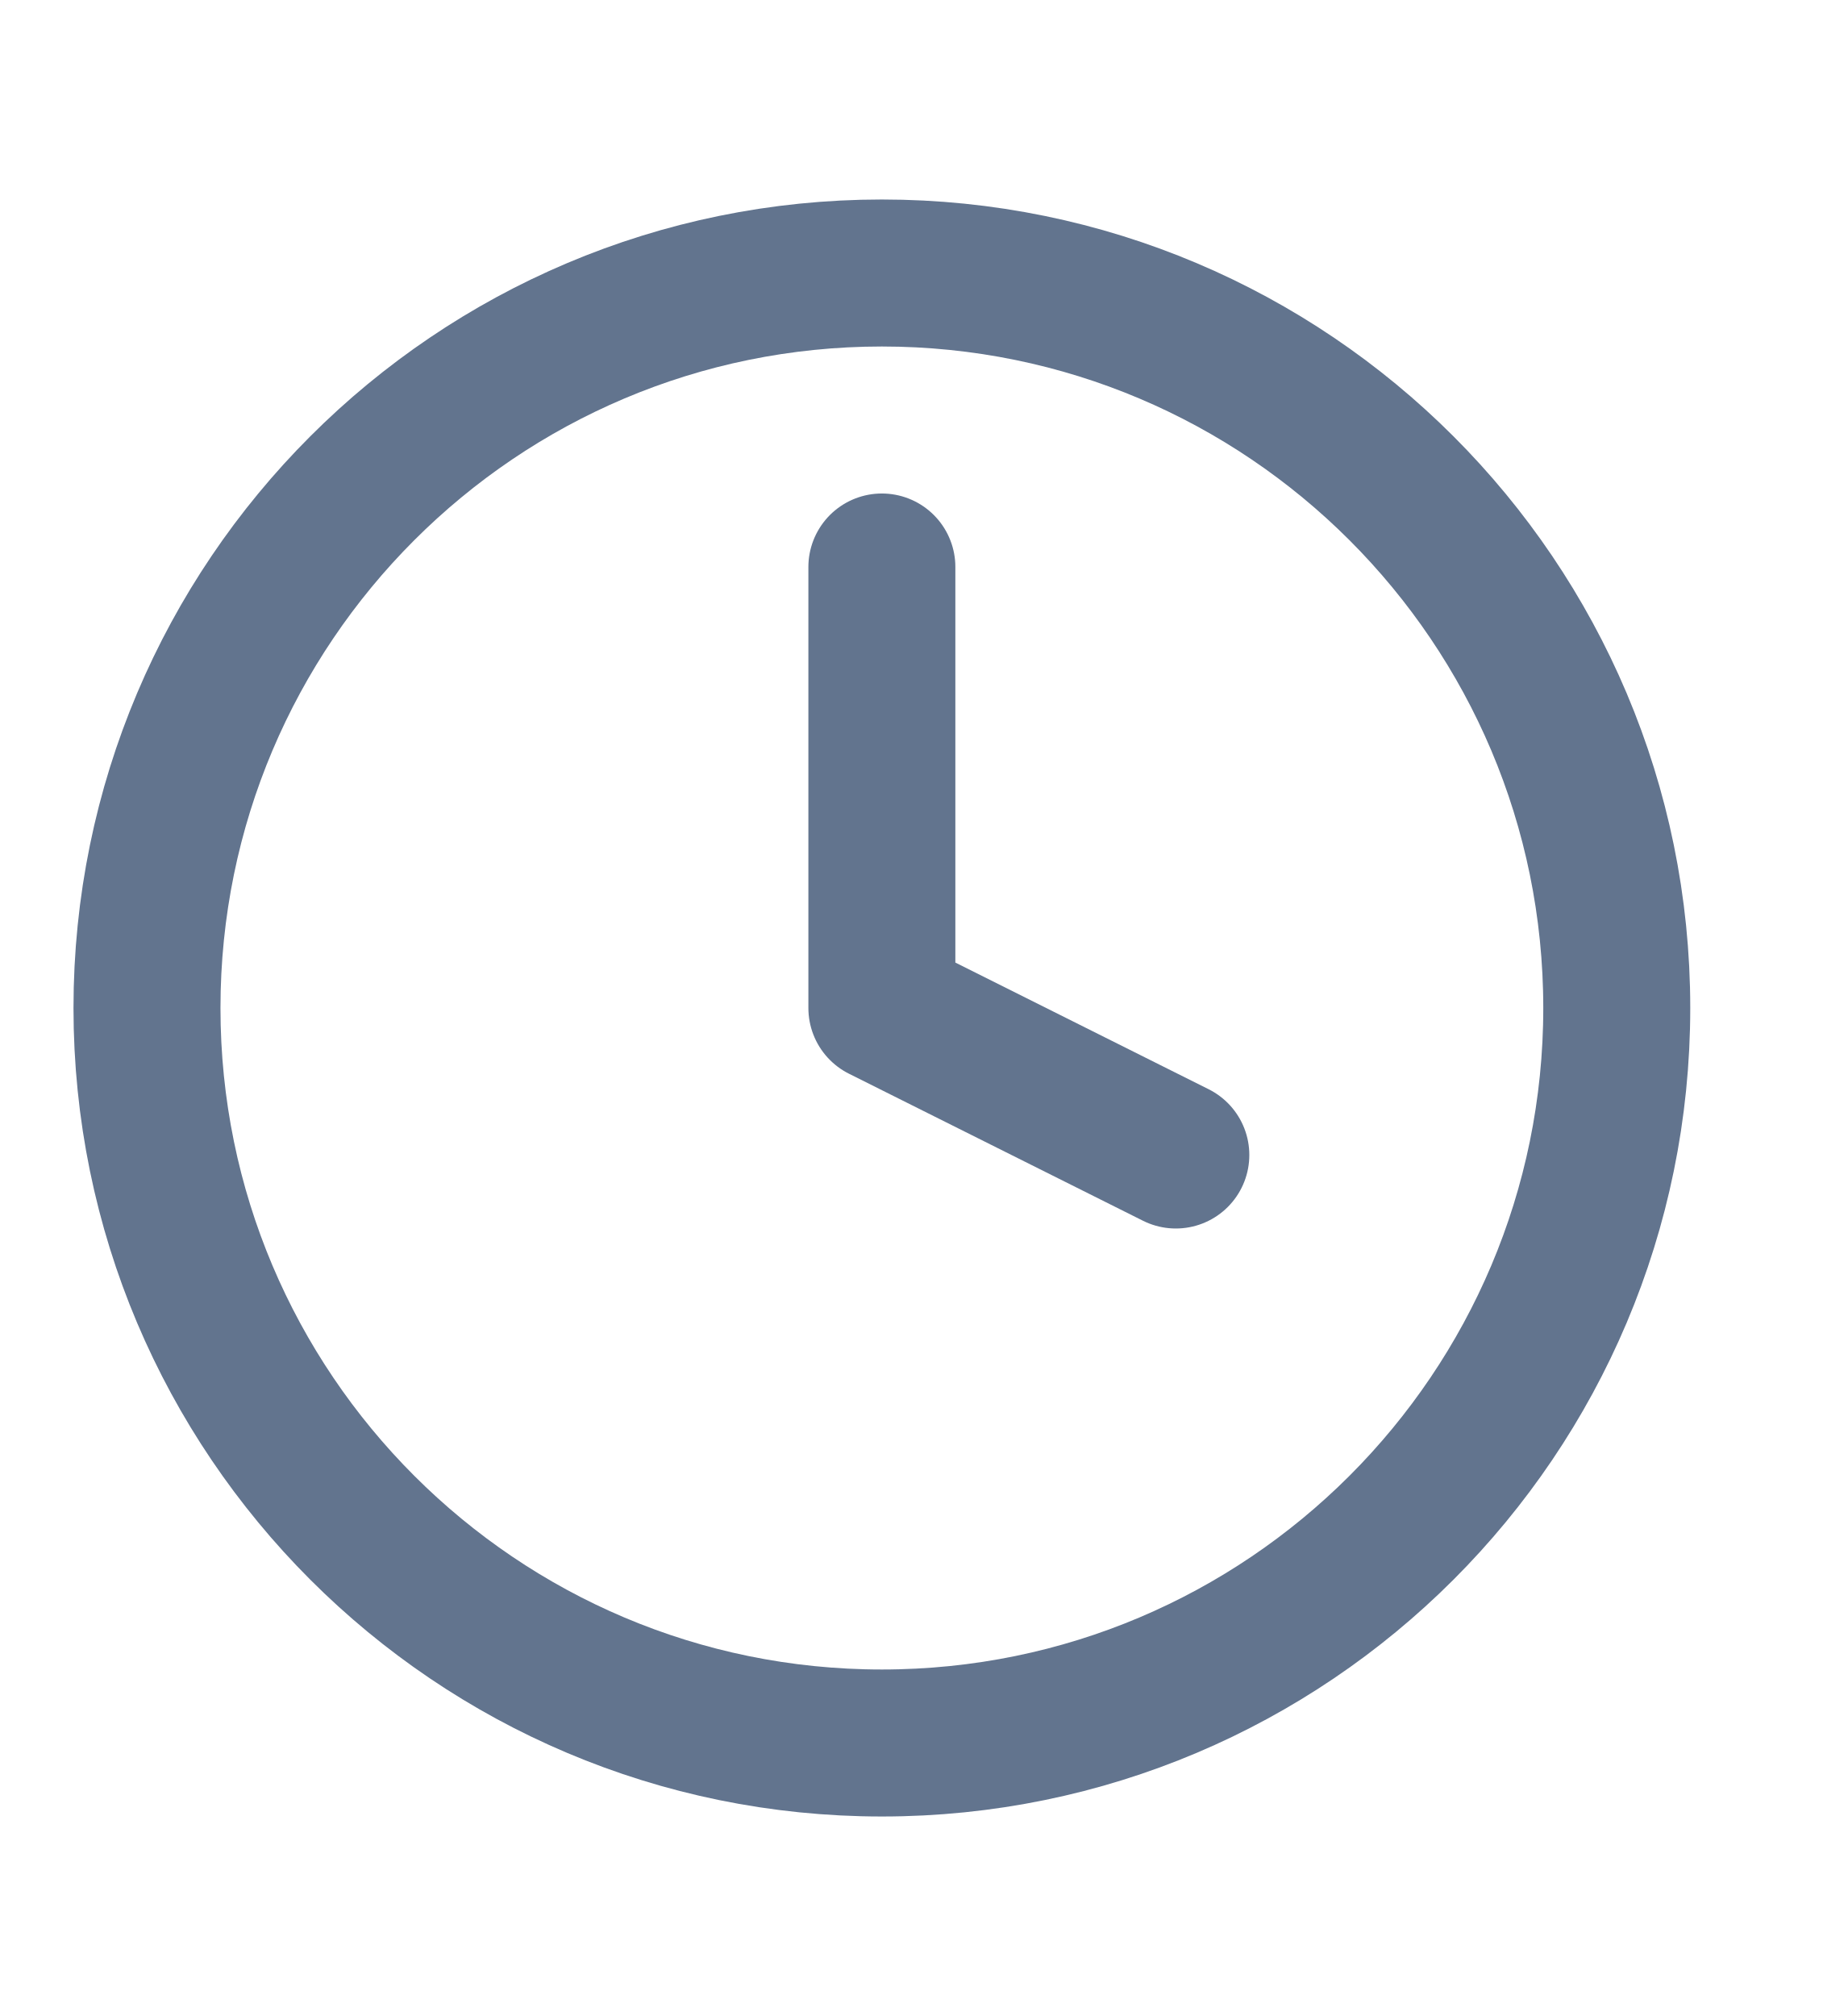
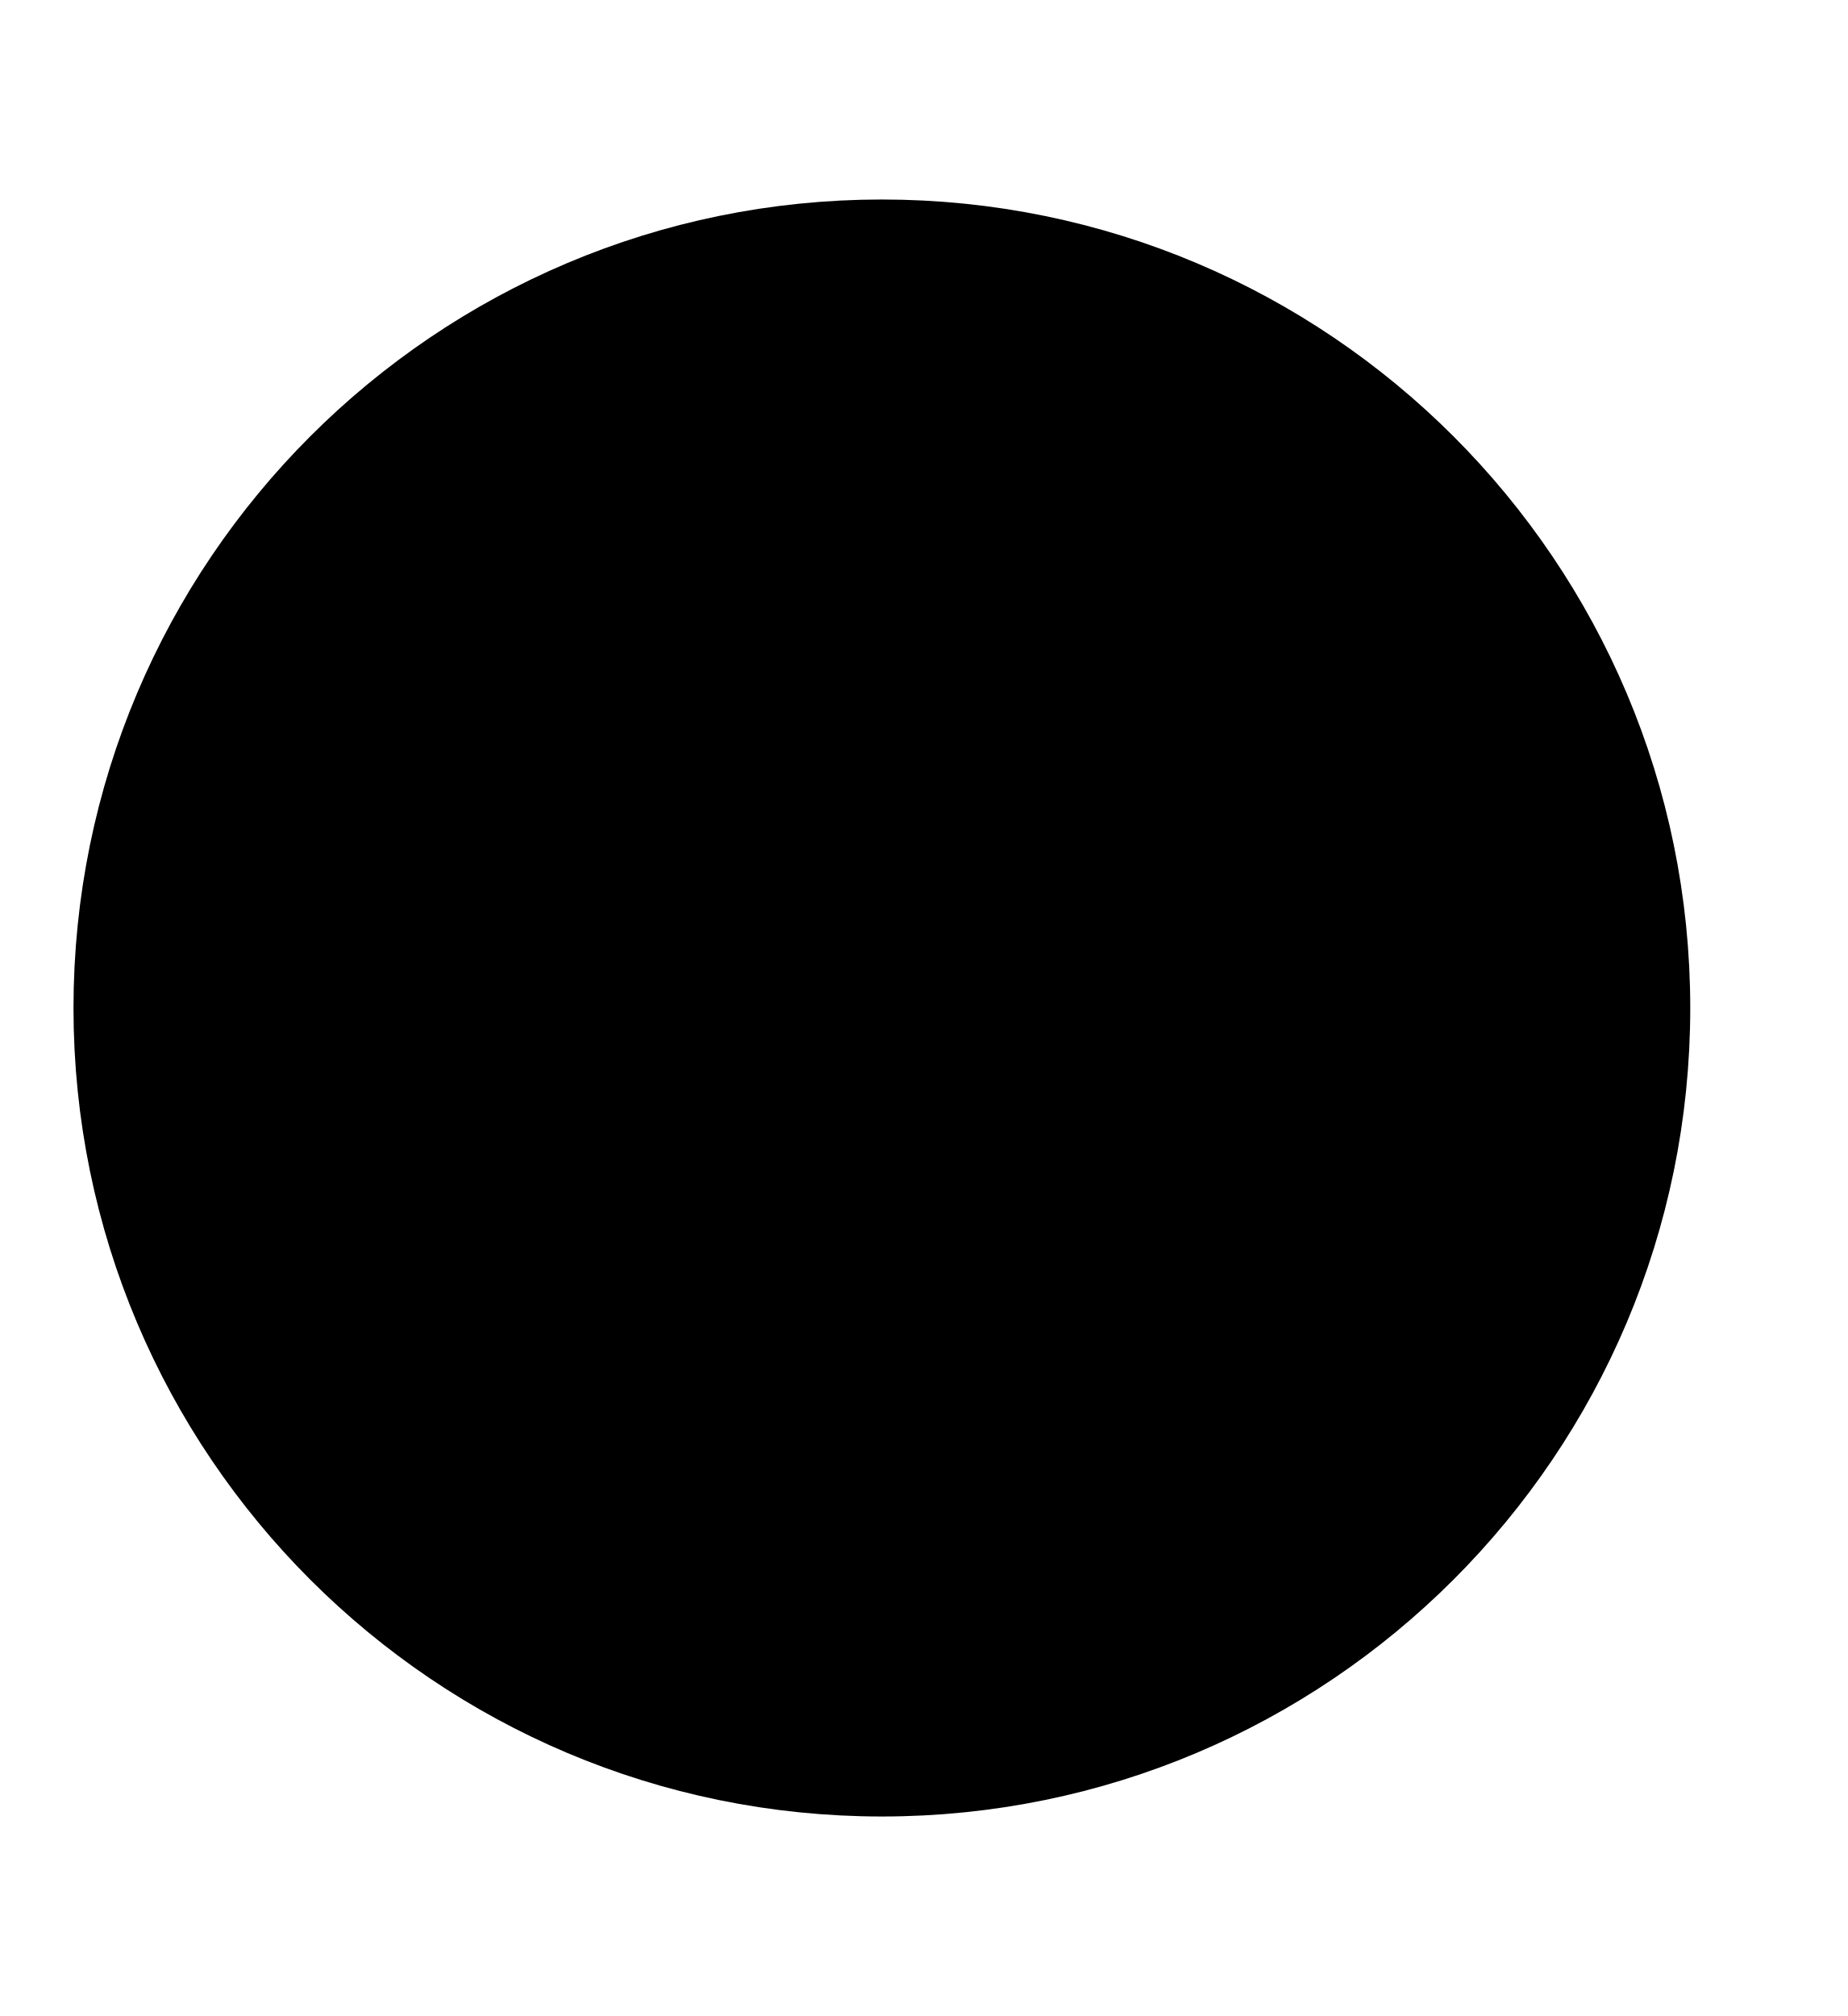
- <svg xmlns="http://www.w3.org/2000/svg" width="11" height="12" viewBox="0 0 11 12" fill="none">
-   <path d="M5.25 3.375V6L7 6.875" stroke="#62748E" stroke-width="0.875" stroke-linecap="round" stroke-linejoin="round" />
-   <path d="M5.25 10.375C7.666 10.375 9.625 8.416 9.625 6C9.625 3.584 7.666 1.625 5.25 1.625C2.834 1.625 0.875 3.584 0.875 6C0.875 8.416 2.834 10.375 5.25 10.375Z" stroke="#62748E" stroke-width="0.875" stroke-linecap="round" stroke-linejoin="round" />
+ <svg xmlns="http://www.w3.org/2000/svg" width="100%" height="100%" viewBox="0 0 11 12" fill="currentColor">
+   <path d="M5.25 3.375V6L7 6.875" stroke="currentColor" stroke-width="0.875" stroke-linecap="round" stroke-linejoin="round" />
+   <path d="M5.25 10.375C7.666 10.375 9.625 8.416 9.625 6C9.625 3.584 7.666 1.625 5.25 1.625C2.834 1.625 0.875 3.584 0.875 6C0.875 8.416 2.834 10.375 5.25 10.375Z" stroke="currentColor" stroke-width="0.875" stroke-linecap="round" stroke-linejoin="round" />
</svg>
